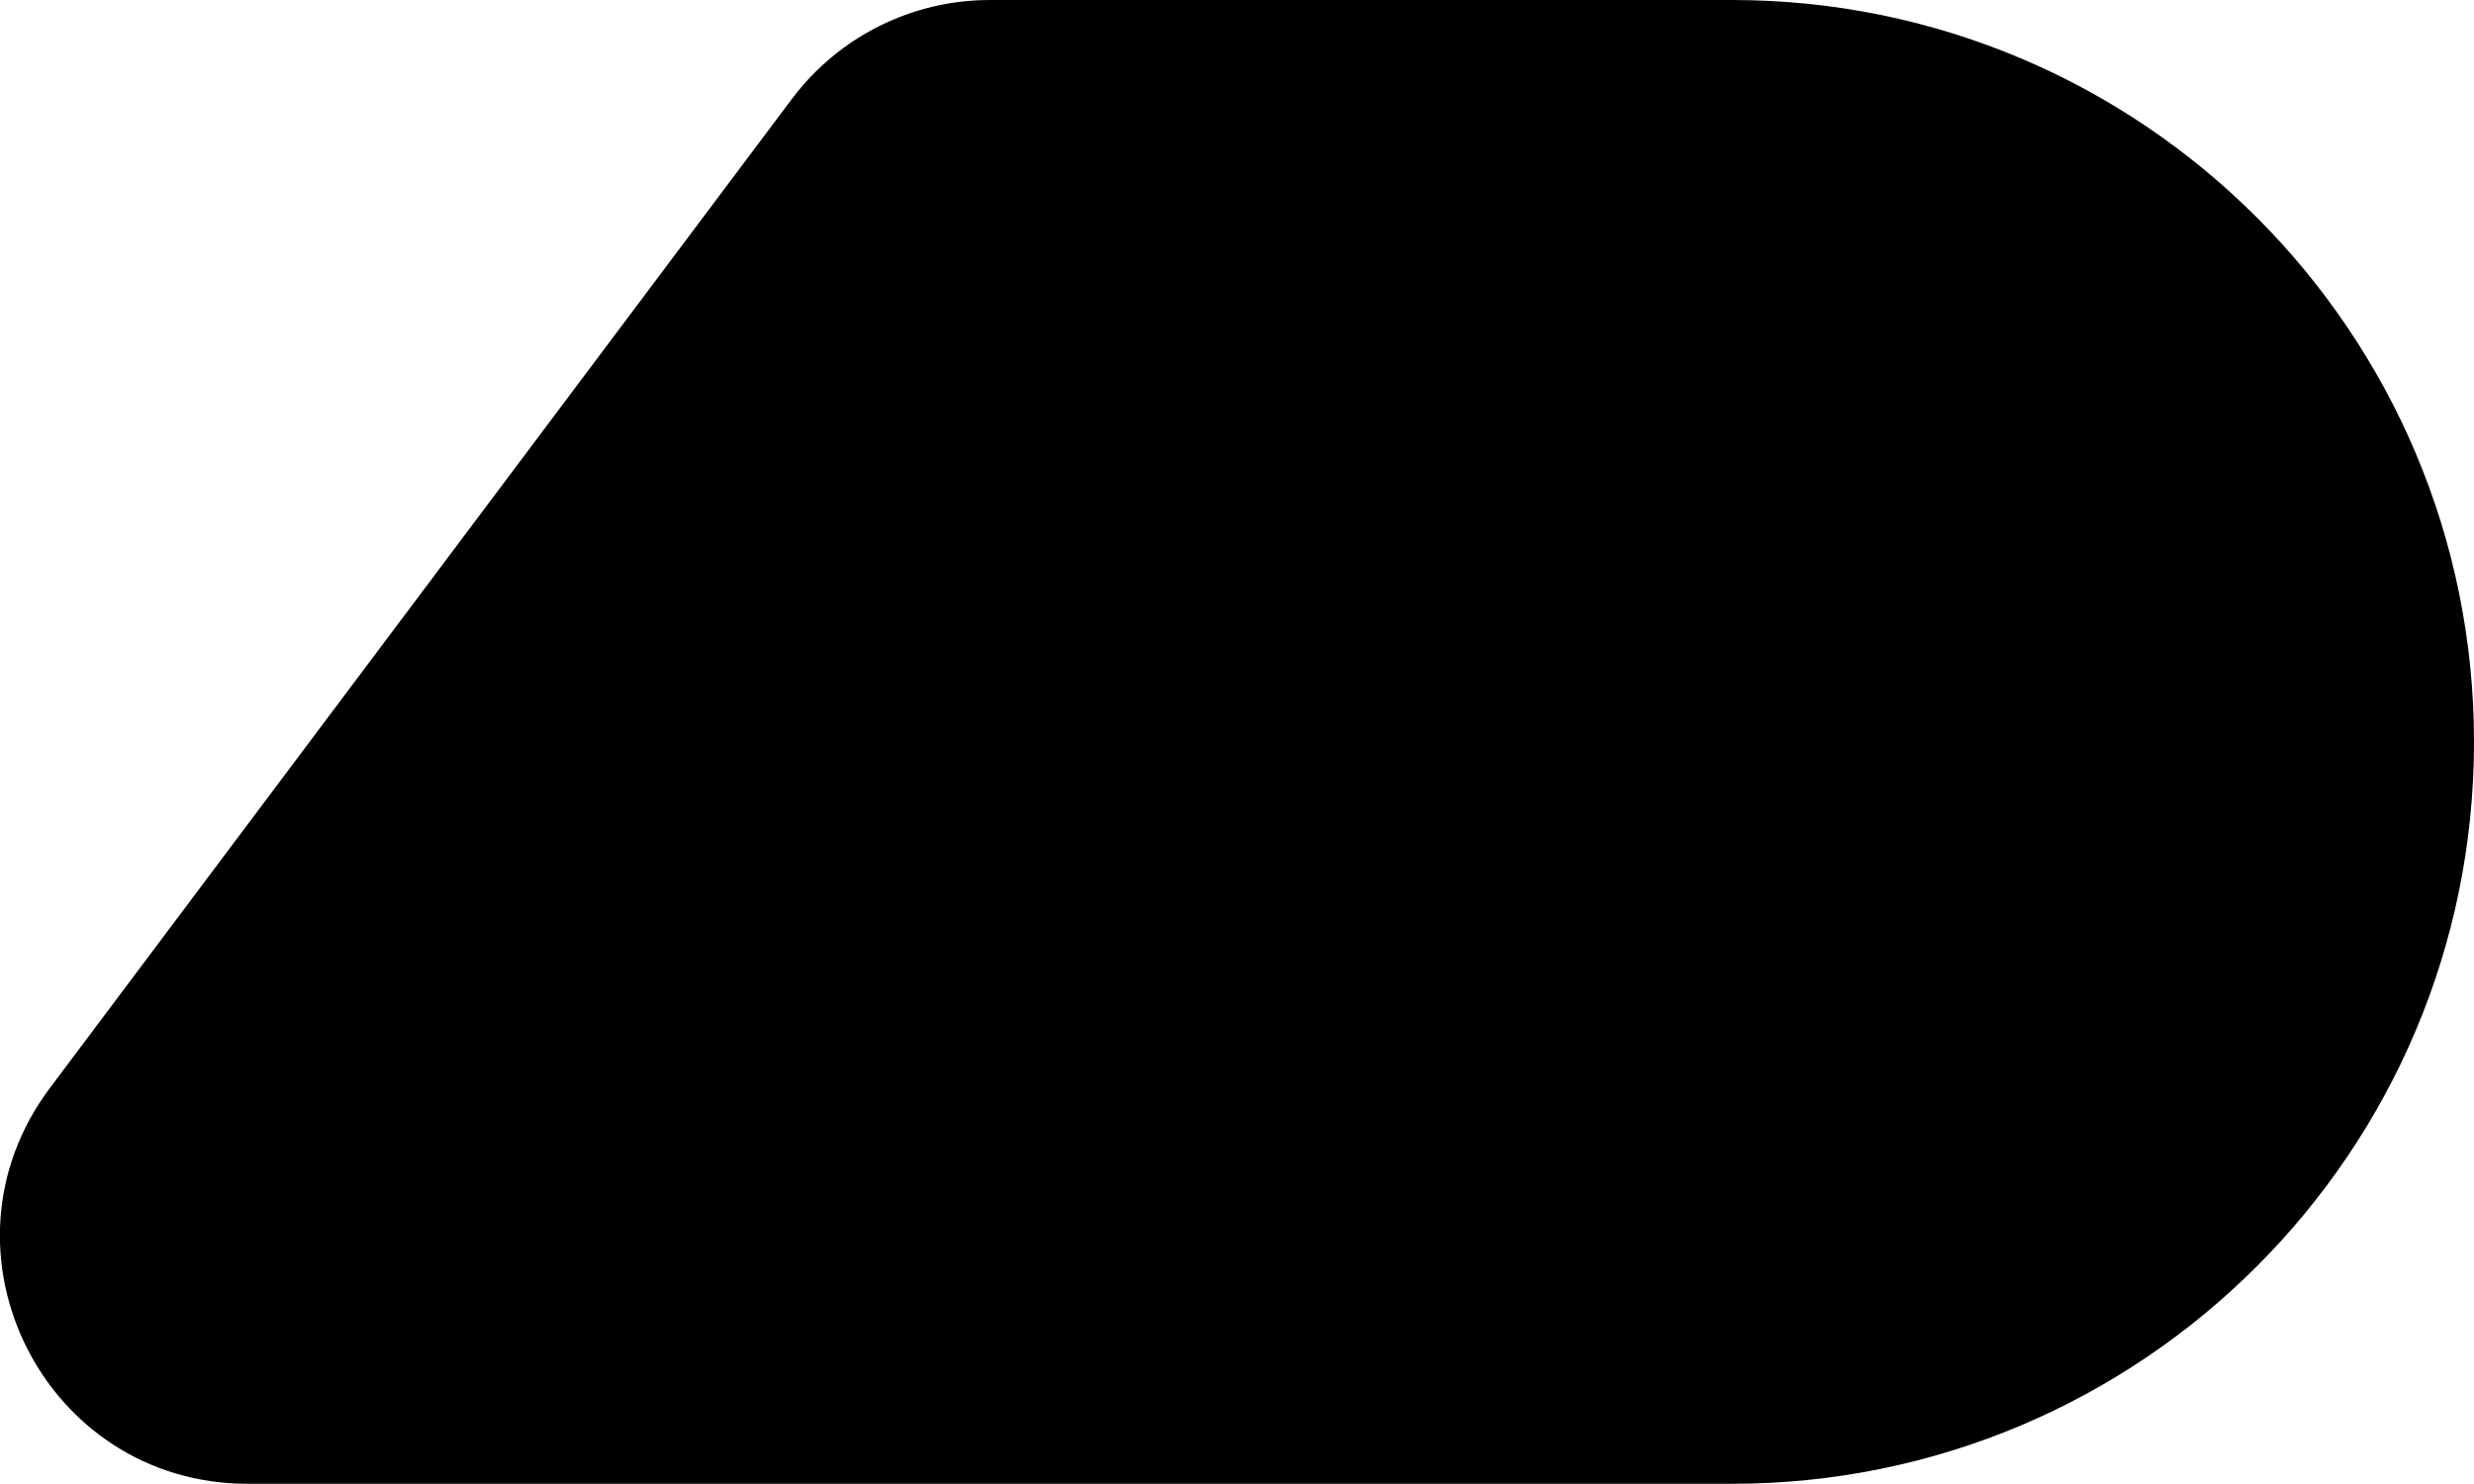
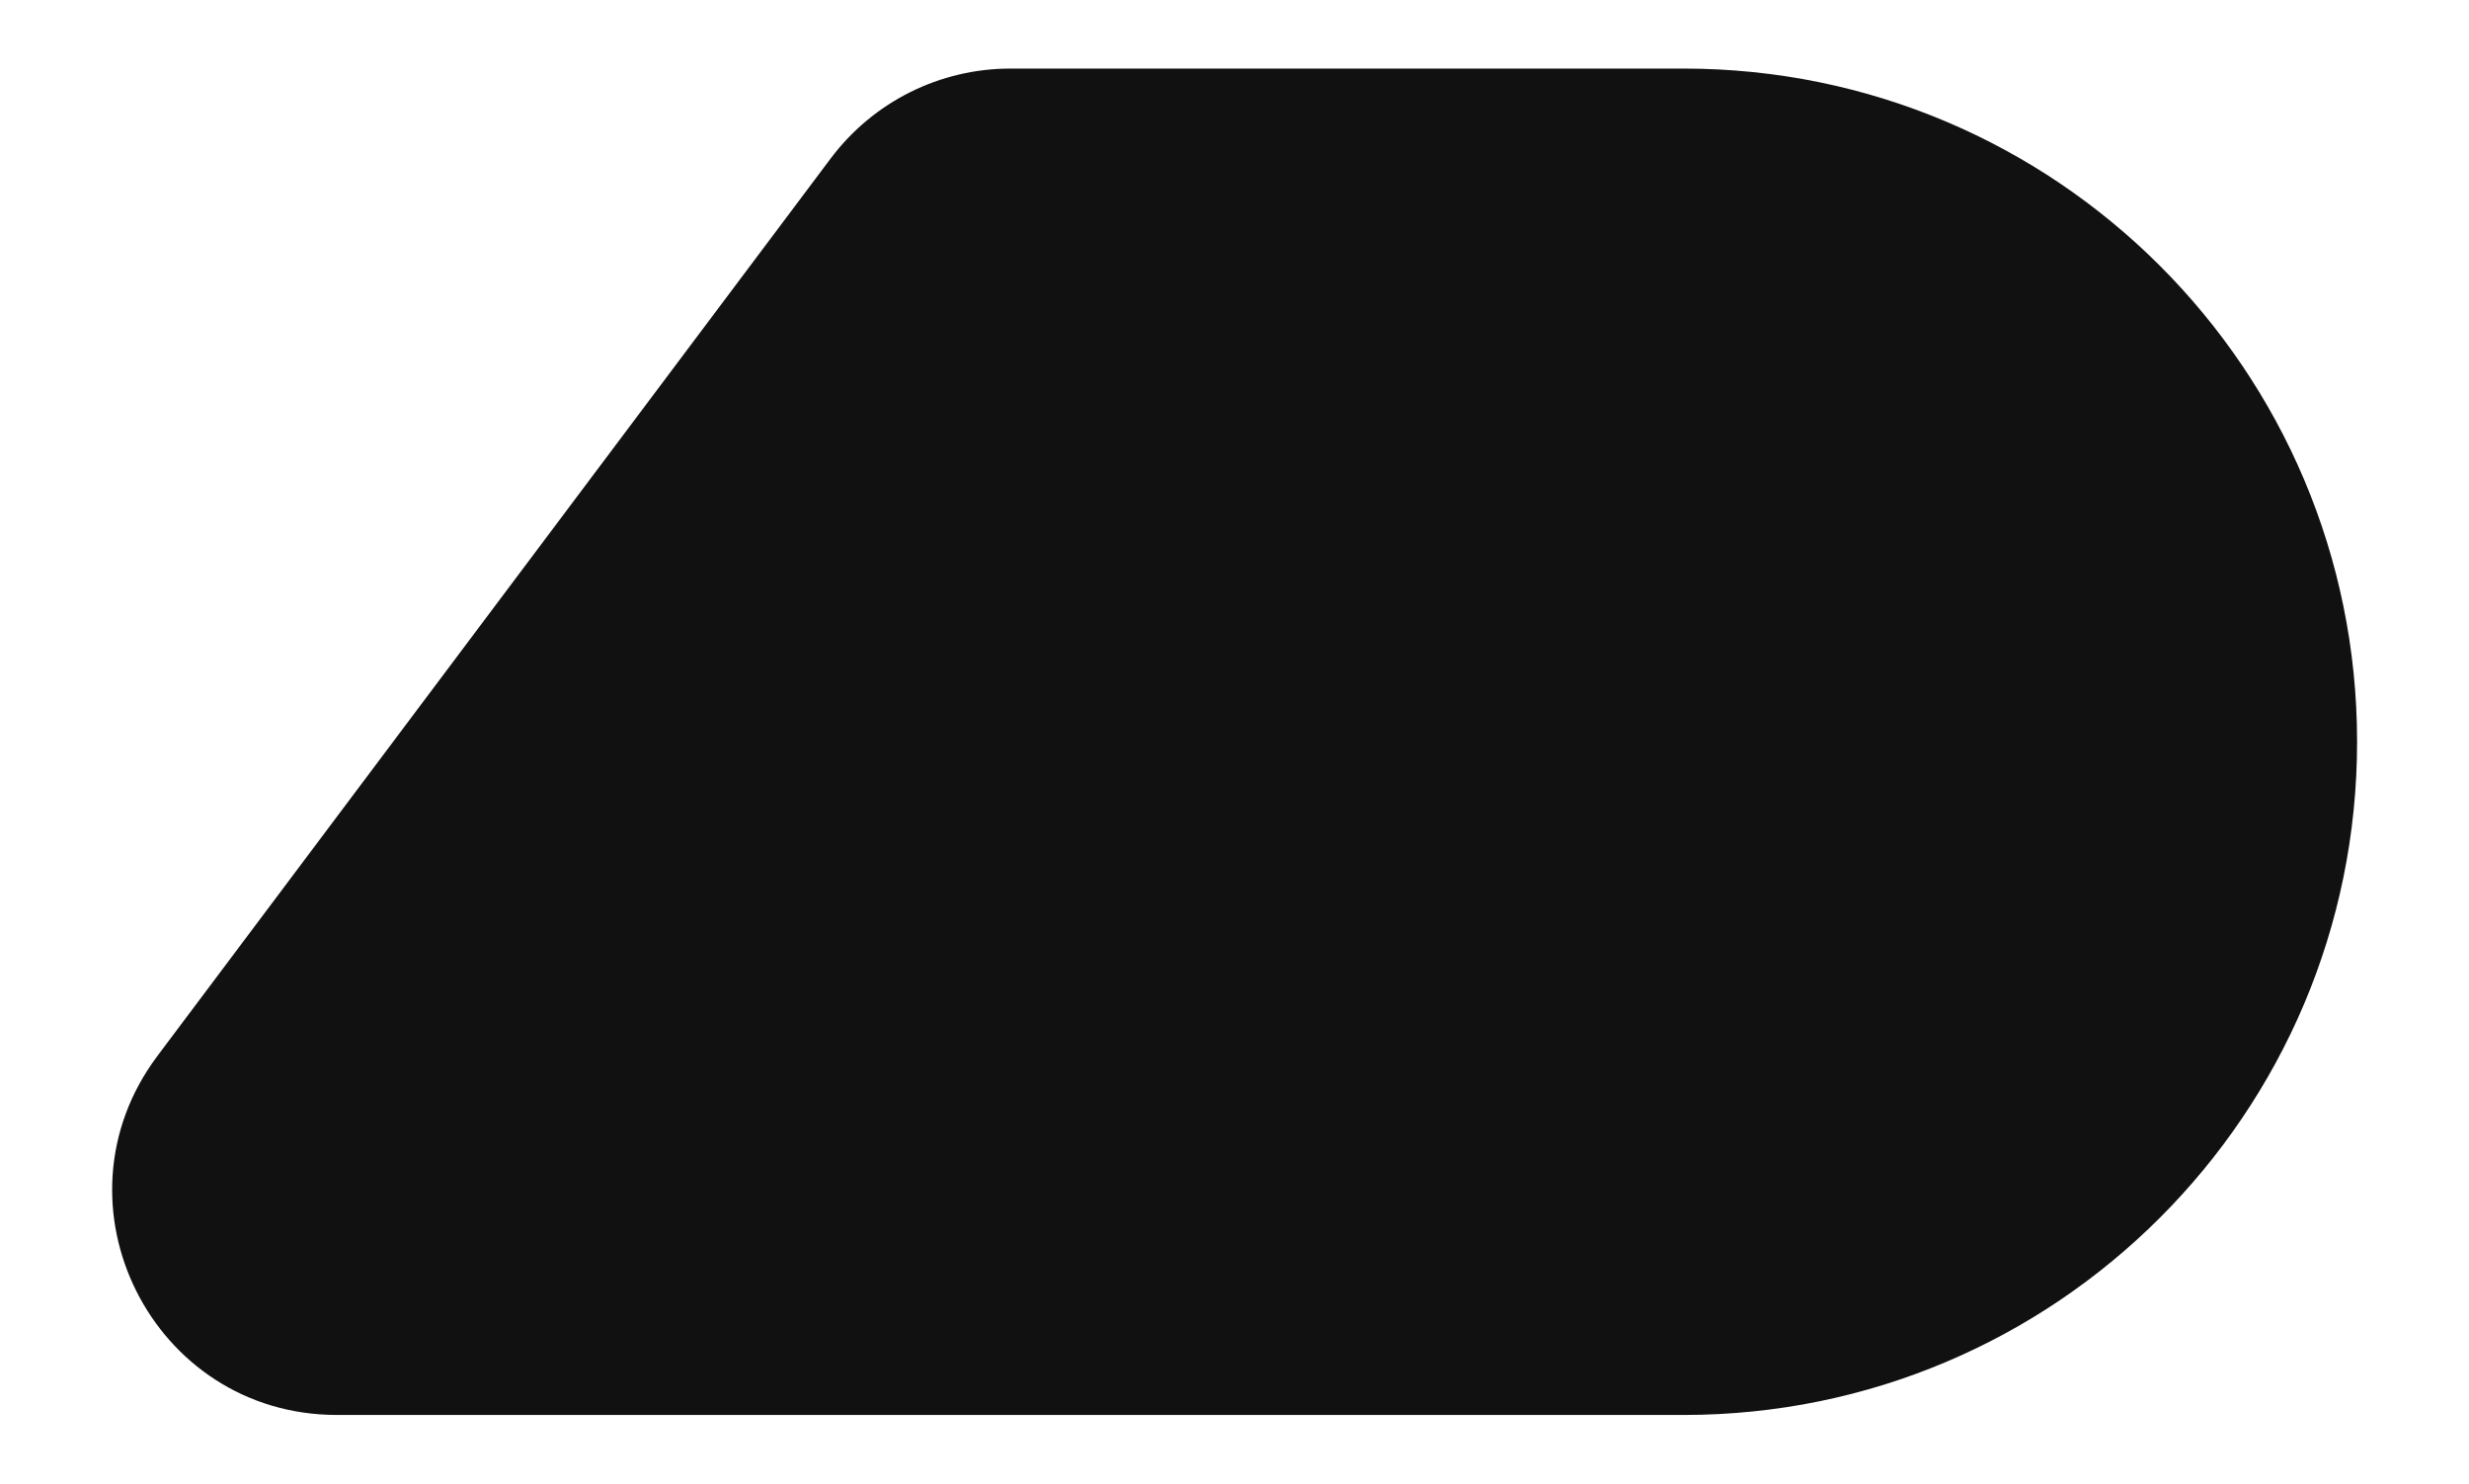
- <svg xmlns="http://www.w3.org/2000/svg" viewBox="0 0 720.1 432" fill="currentcolor">
-   <path d="M504.1 0h-216c-22.7 0-44 10.7-57.6 28.8l-216 288C-21.1 364.3 12.8 432 72.1 432h432c119.3 0 216-96.7 216-216S623.4 0 504.1 0Z" />
+ <svg xmlns="http://www.w3.org/2000/svg" viewBox="-36 -22 792 476">
+   <path d="M504.1 0h-216c-22.7 0-44 10.7-57.6 28.8l-216 288C-21.1 364.3 12.8 432 72.1 432h432c119.3 0 216-96.7 216-216S623.4 0 504.1 0Z" fill="#111111" />
</svg>
